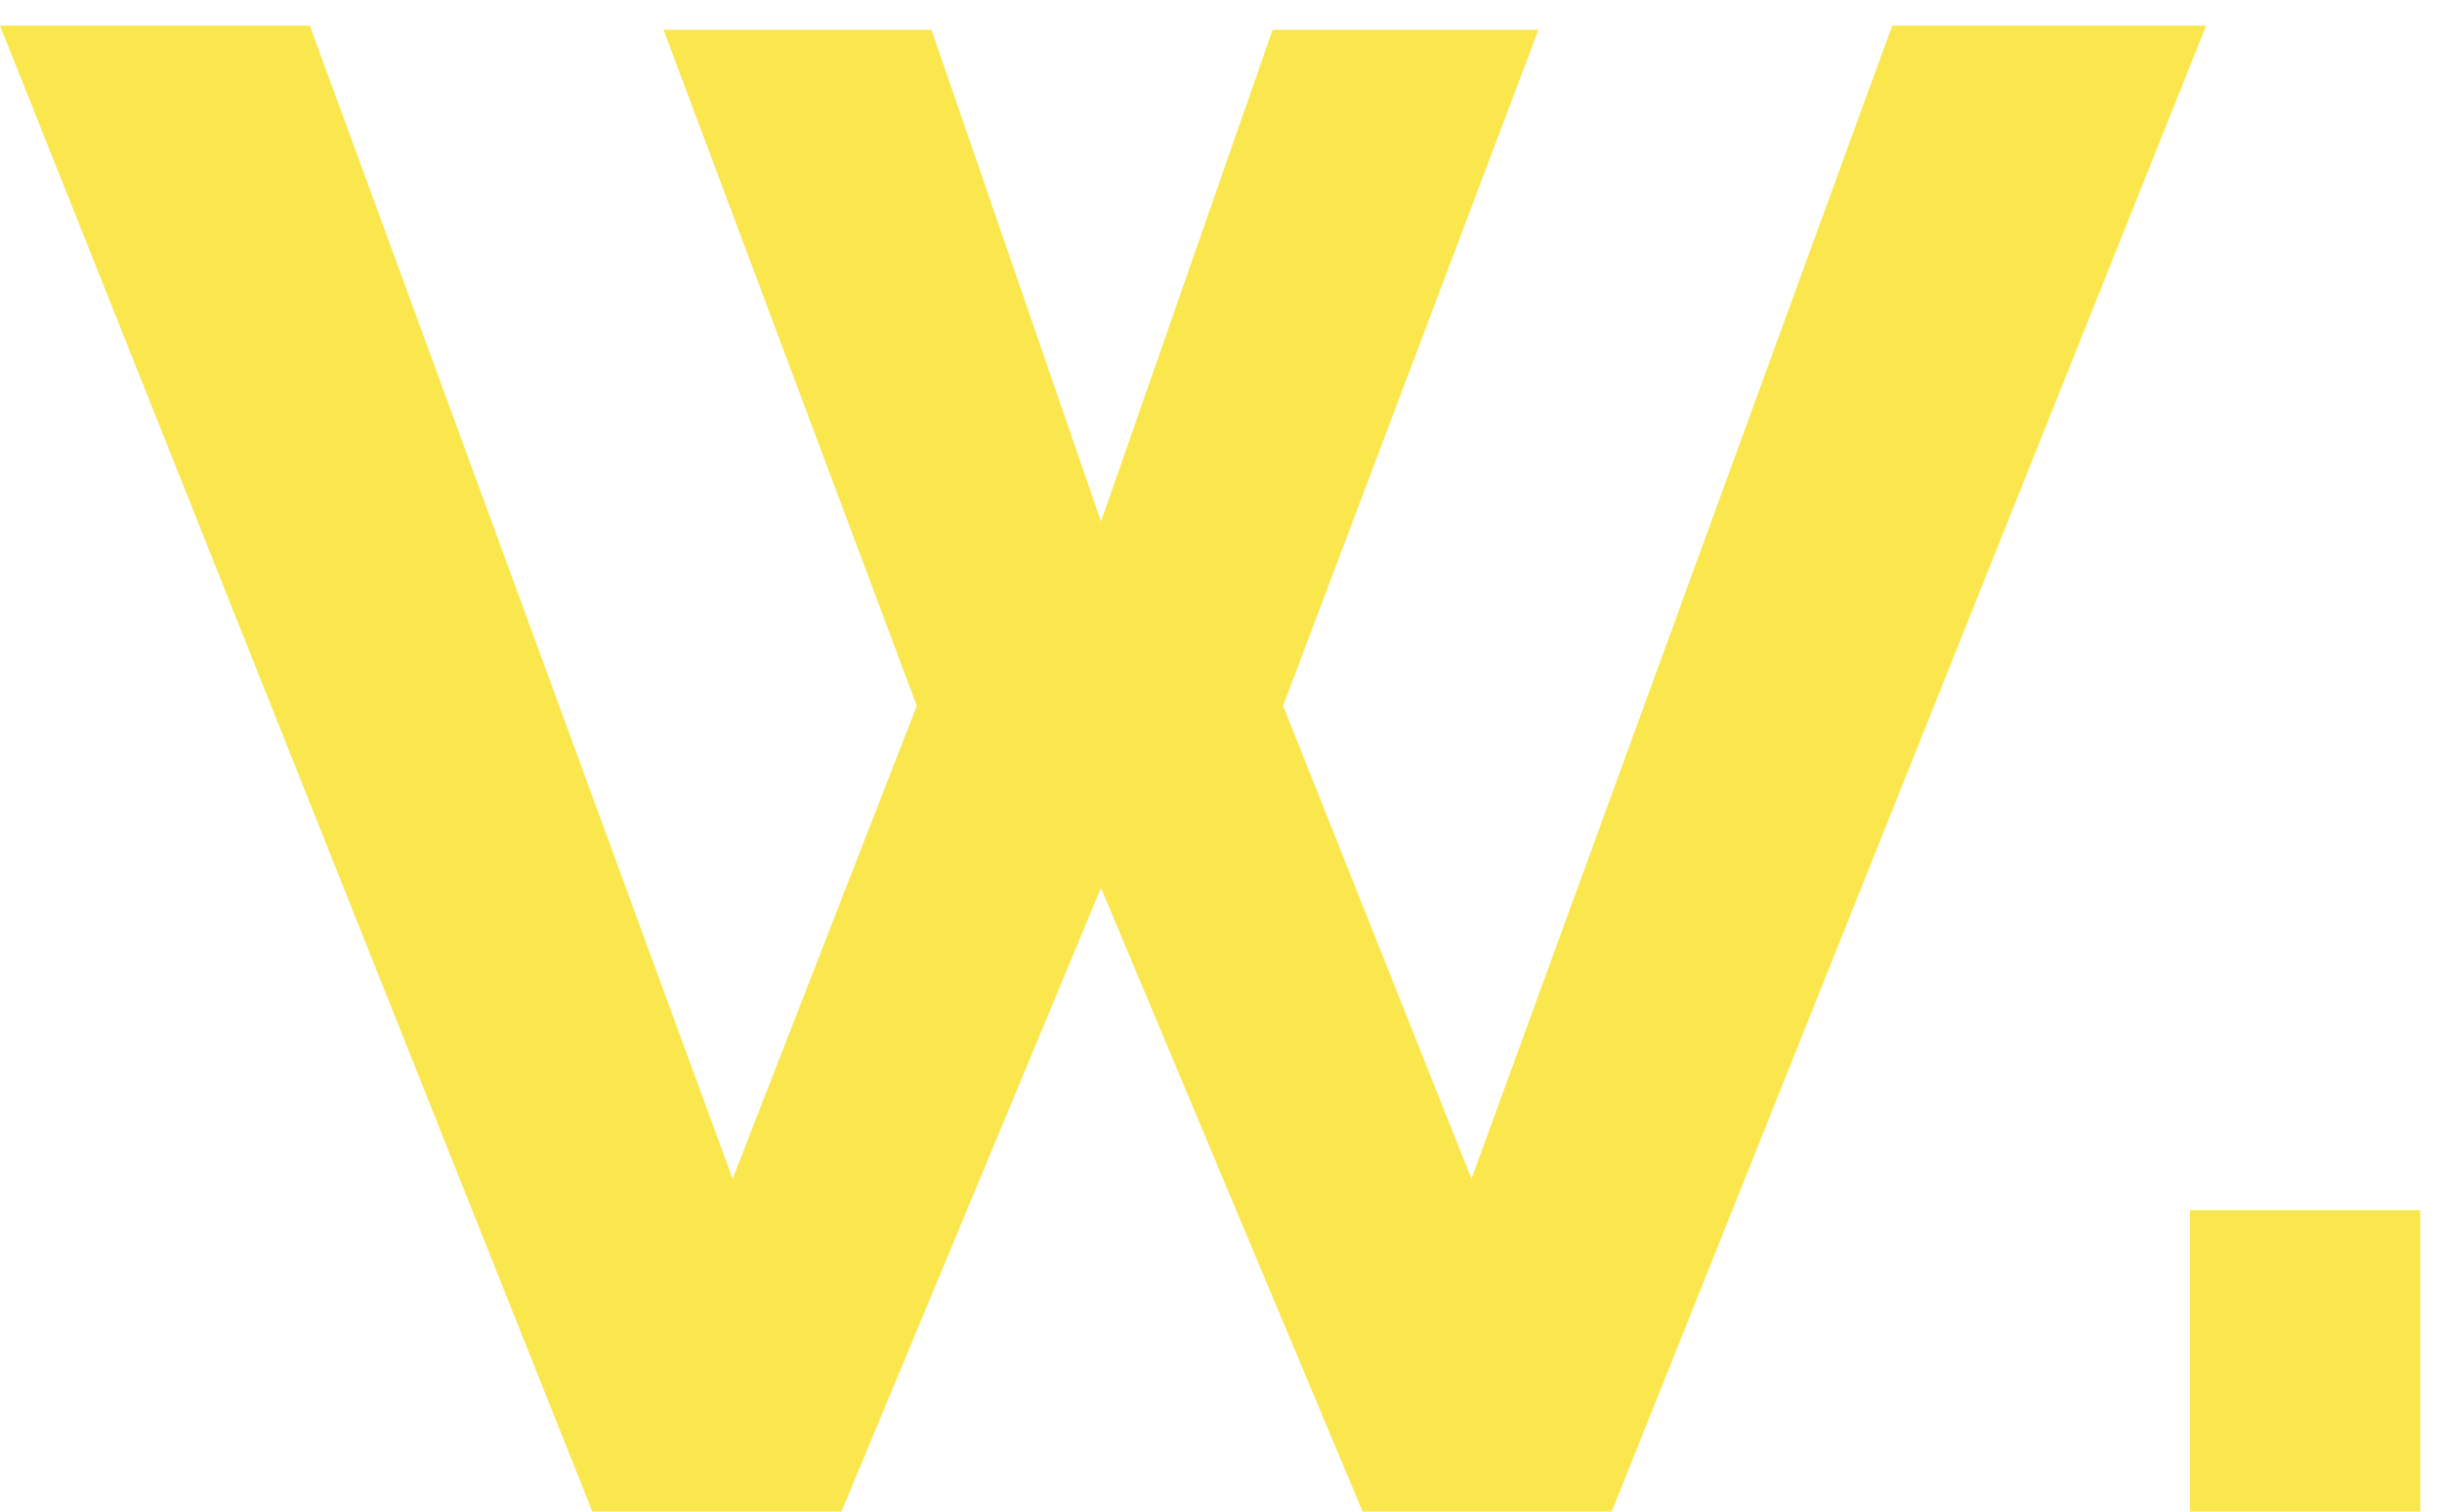
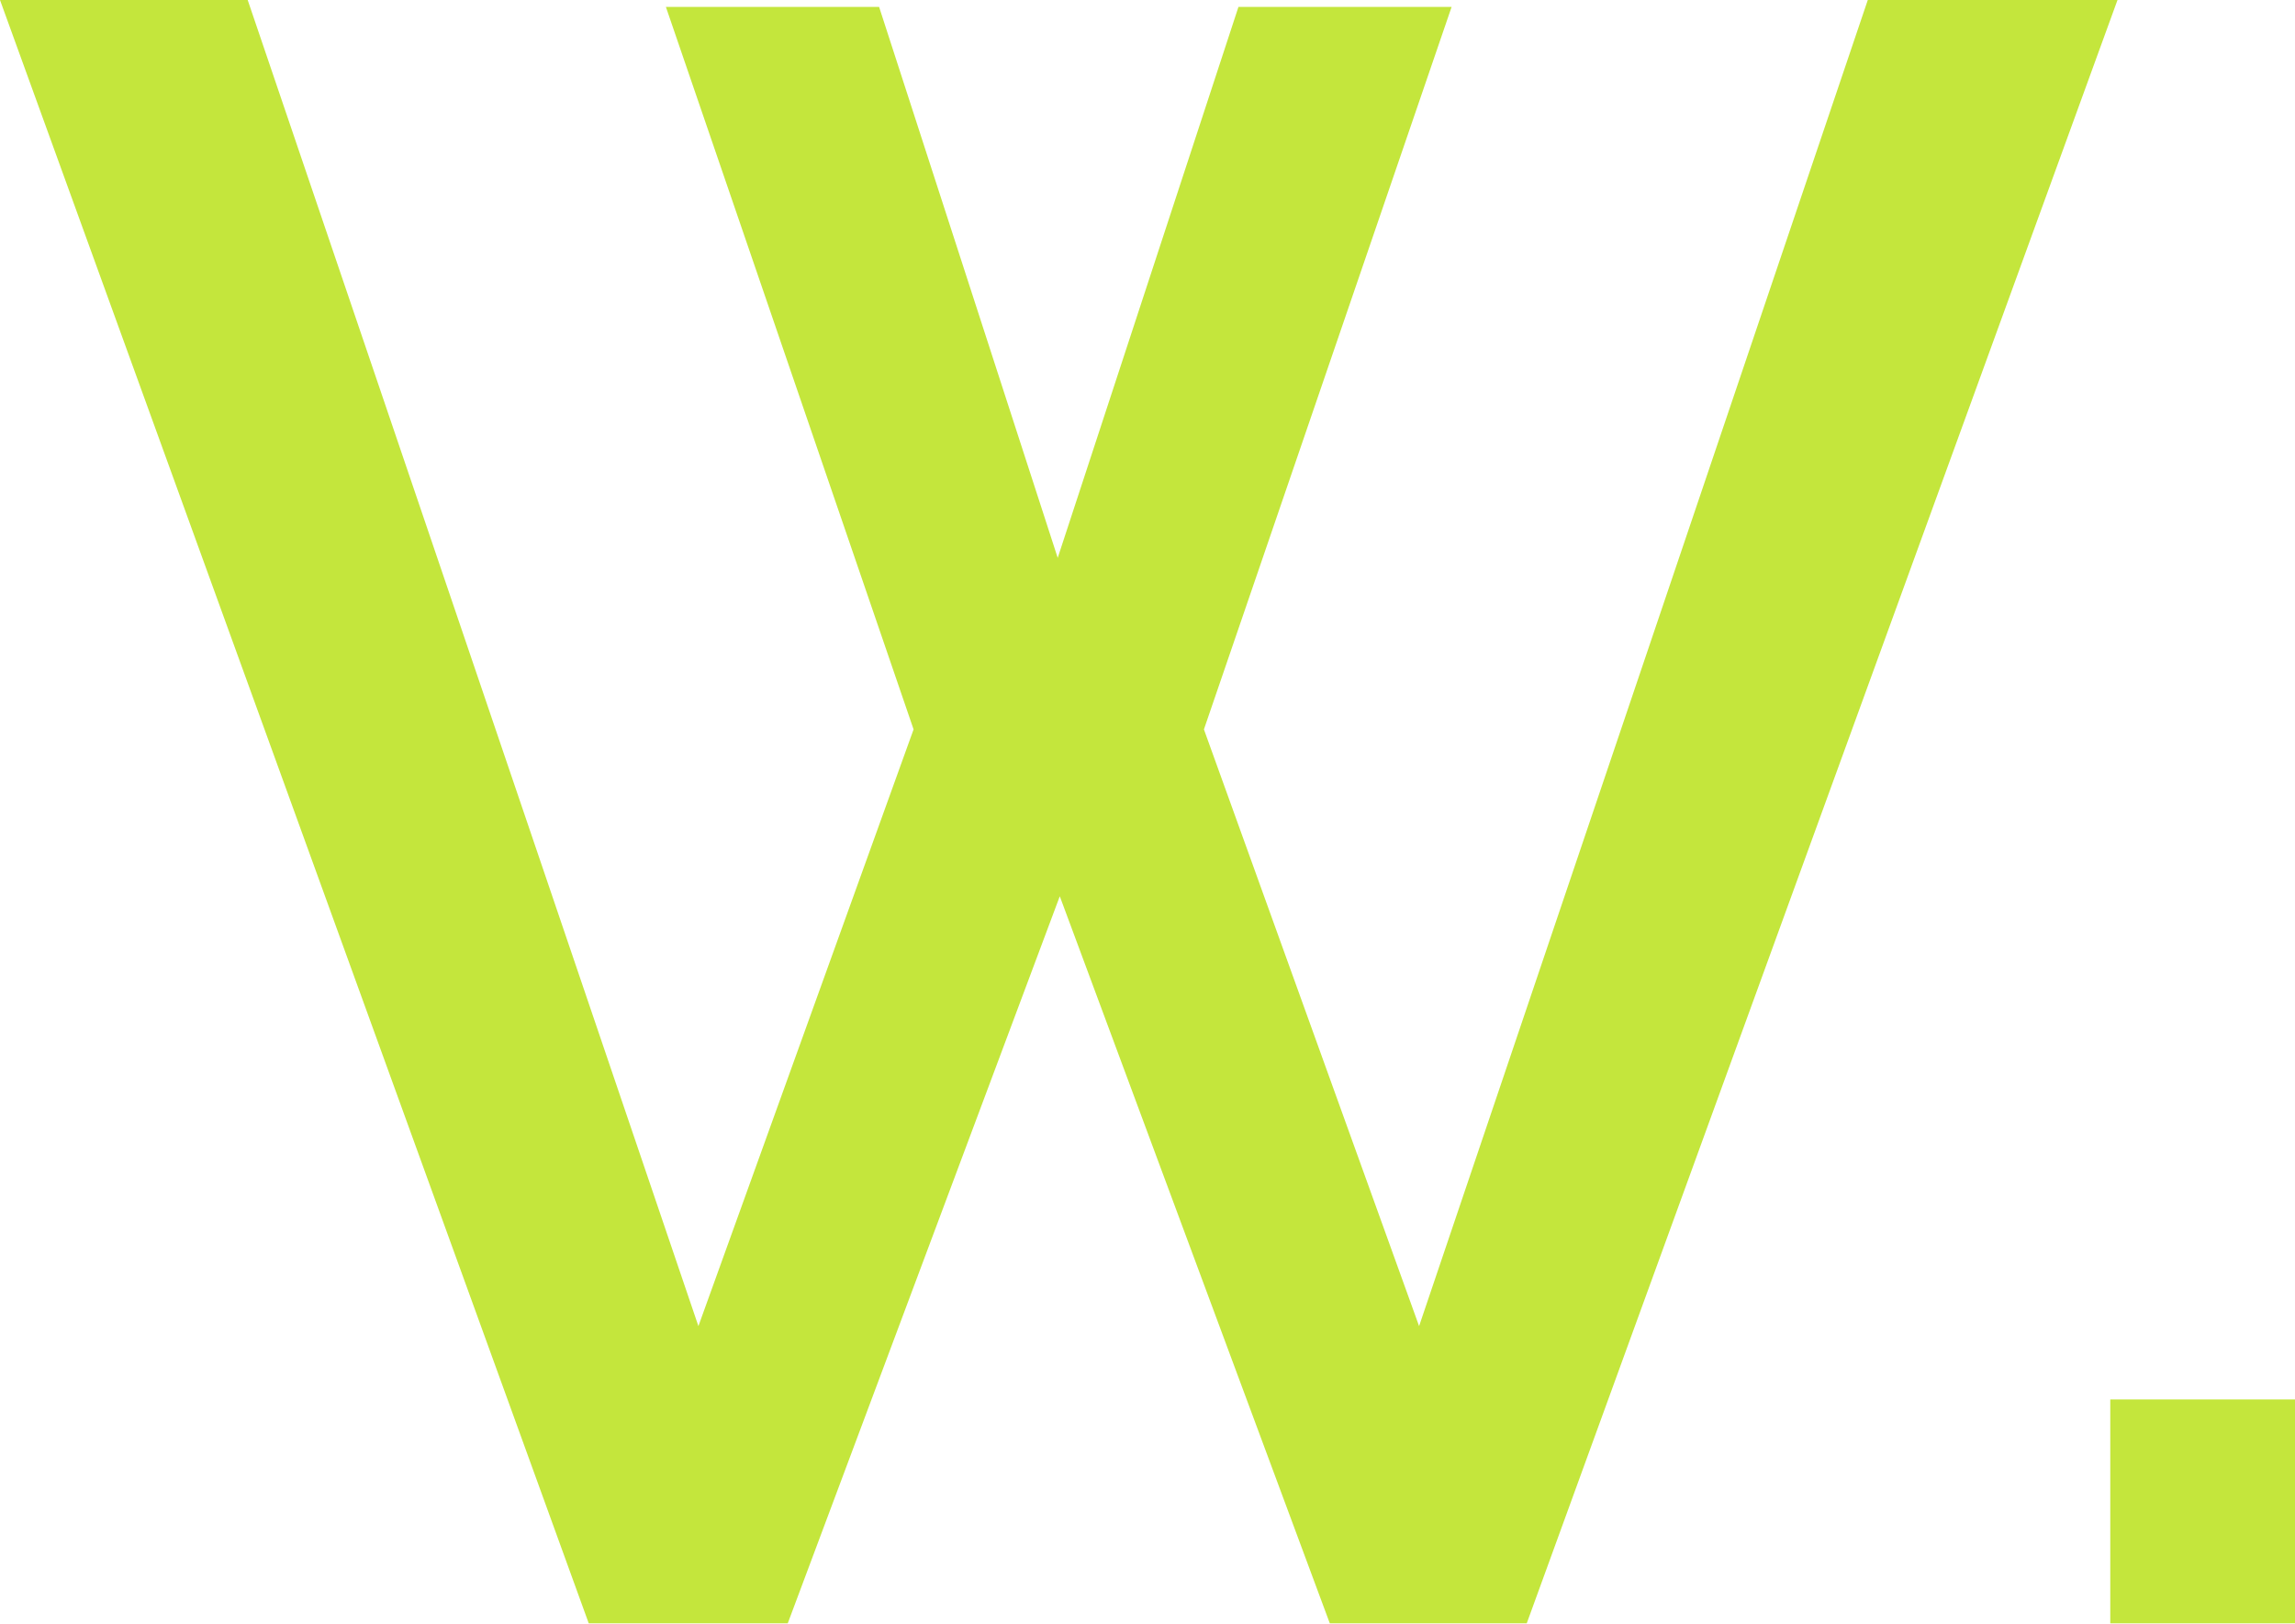
- <svg xmlns="http://www.w3.org/2000/svg" width="84" height="52" viewBox="0 0 84 52" fill="none">
-   <path d="M22.824 1.024H32.04L37.872 17.944L43.776 1.024H52.92L44.136 24.28L50.616 40.552L65.088 0.88H75.888L55.44 52H46.872L37.872 30.544L28.944 52H20.376L0 0.88H10.656L25.2 40.552L31.536 24.28L22.824 1.024Z" fill="#F9E74D" />
-   <path d="M75.332 52V41.632H83.252V52H75.332Z" fill="#F9E74D" />
+ <svg xmlns="http://www.w3.org/2000/svg" width="41" height="29" viewBox="0 0 41 29" fill="none">
+   <path d="M11.896 0.123H15.705L18.896 9.966L22.125 0.123H25.933L21.508 13.03L25.352 23.69L33.368 0H37.829L27.275 29H23.757L18.933 16.011L14.073 29H10.518L0 0H4.425L12.477 23.69L16.321 13.03L11.896 0.123Z" fill="#C4E63C" />
+   <path d="M37.7 29V25H41V29H37.7Z" fill="#C4E63C" />
</svg>
